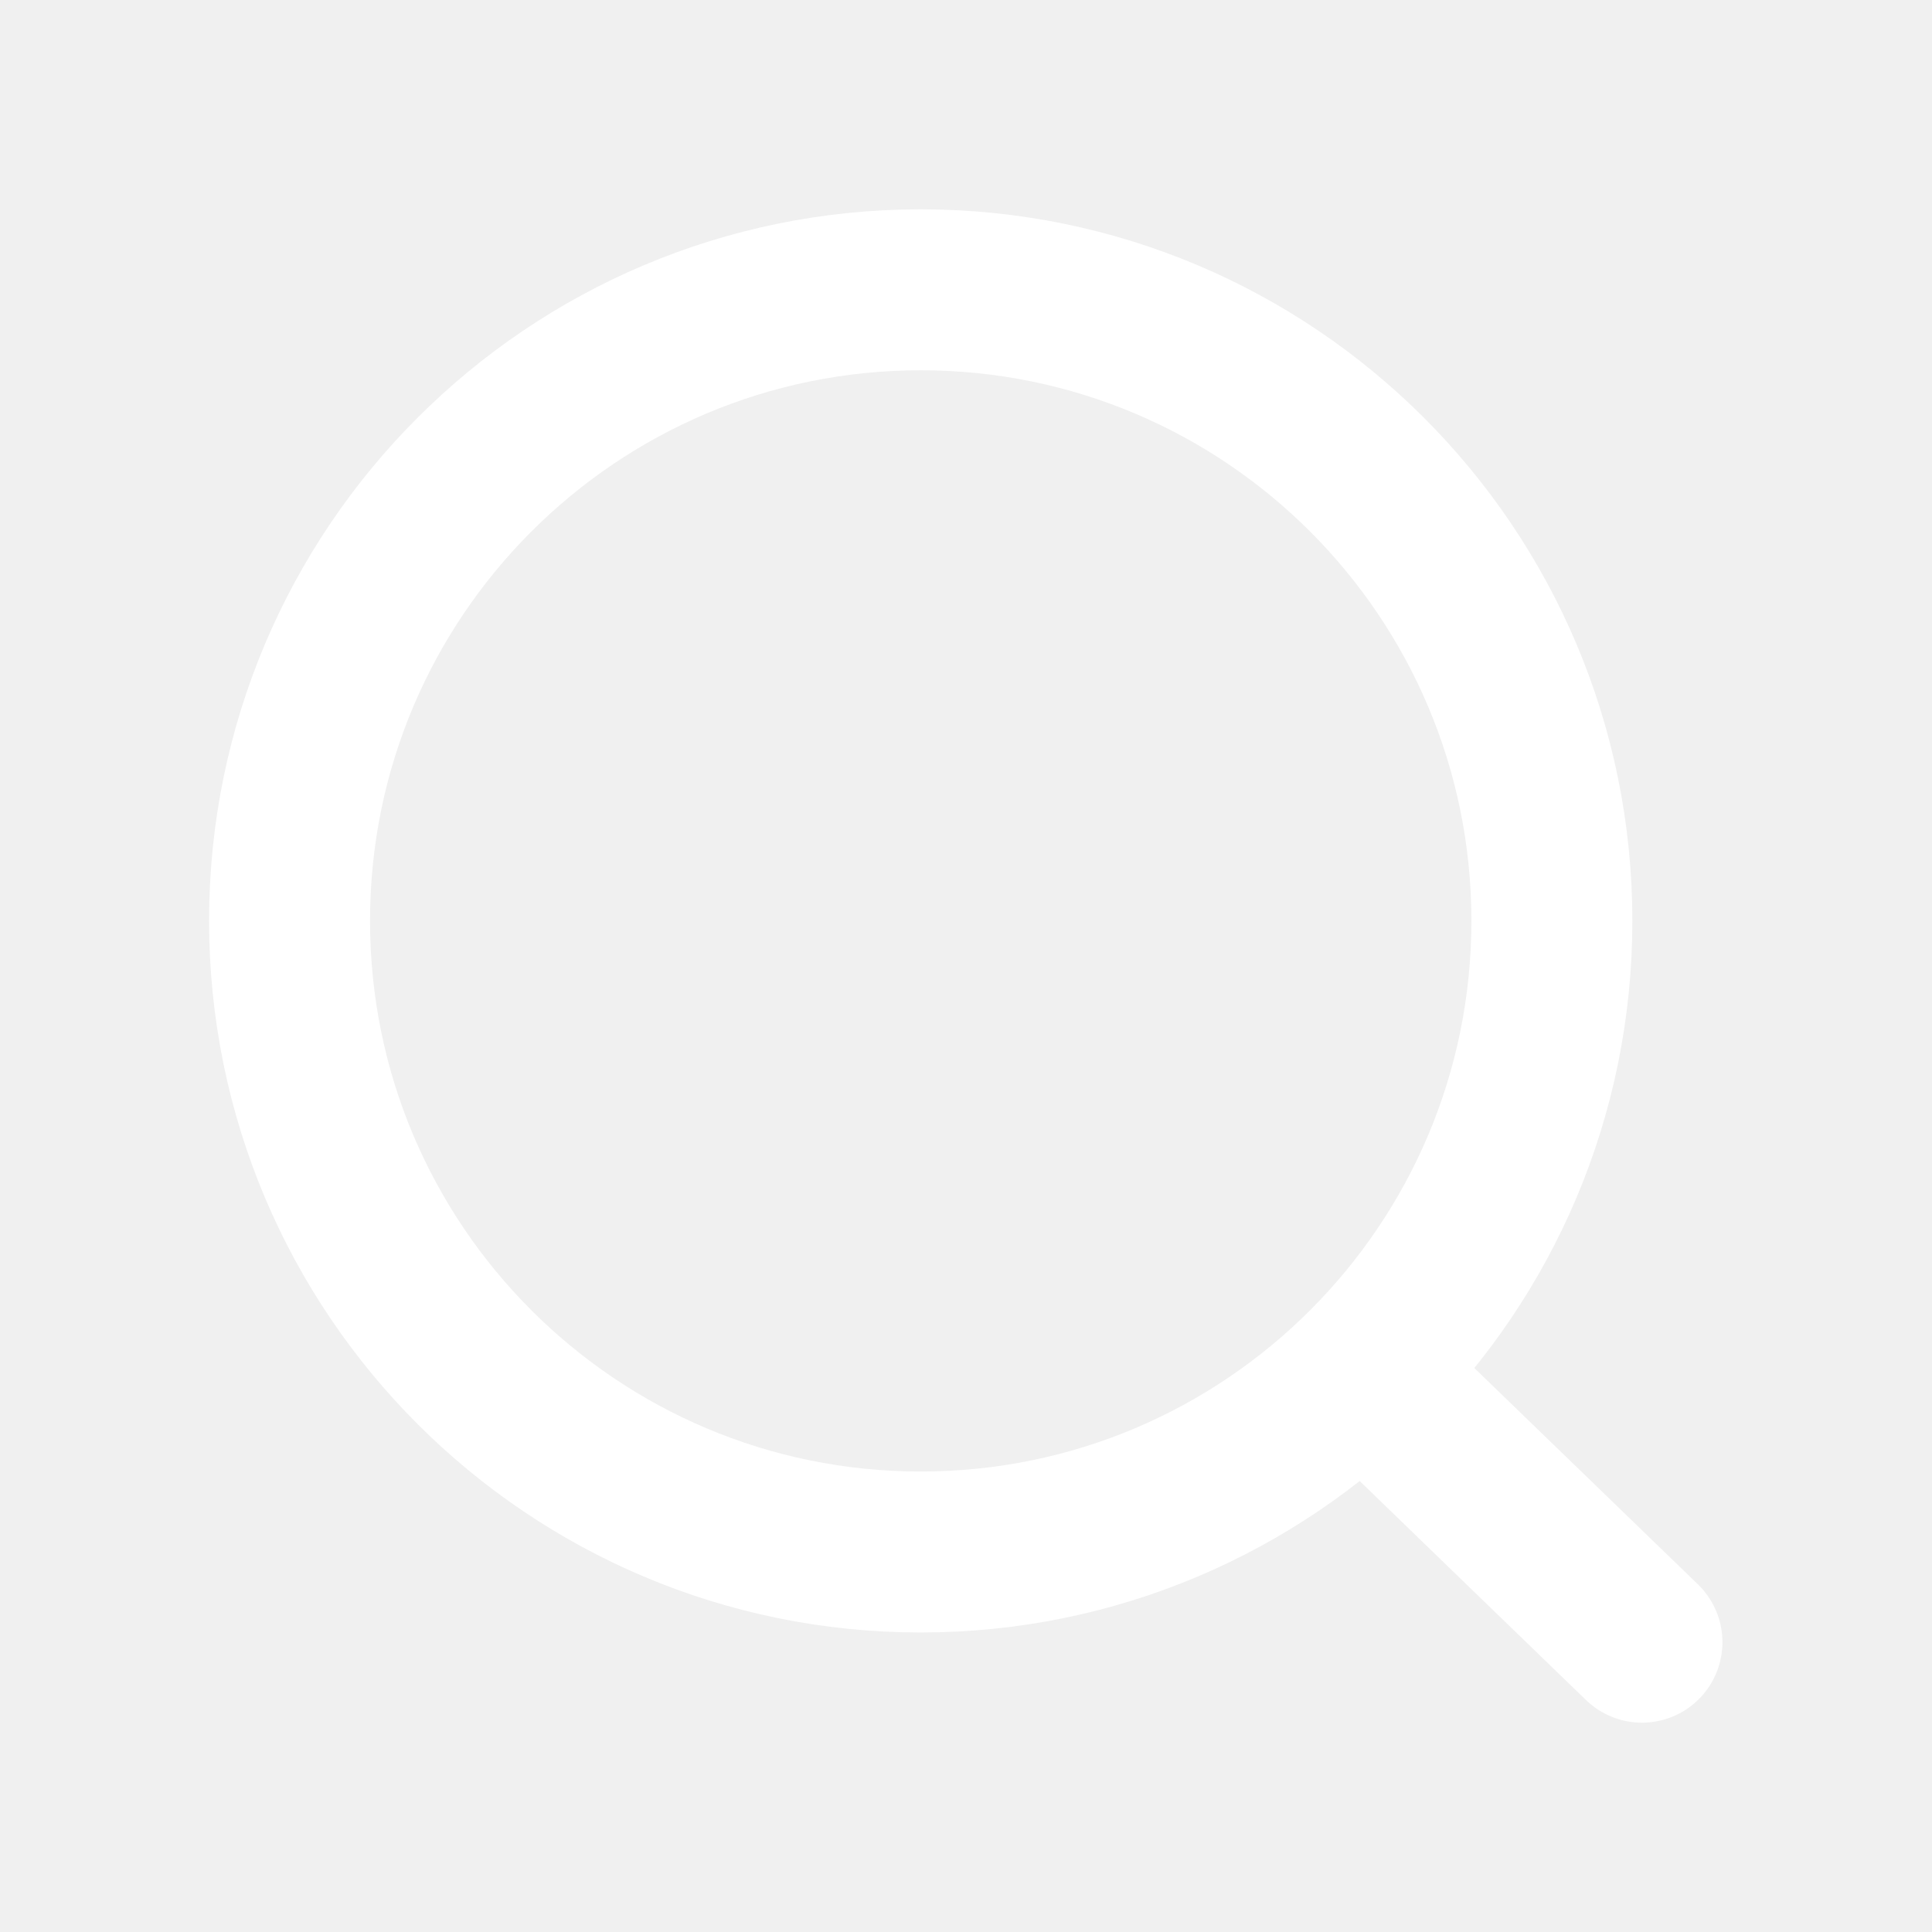
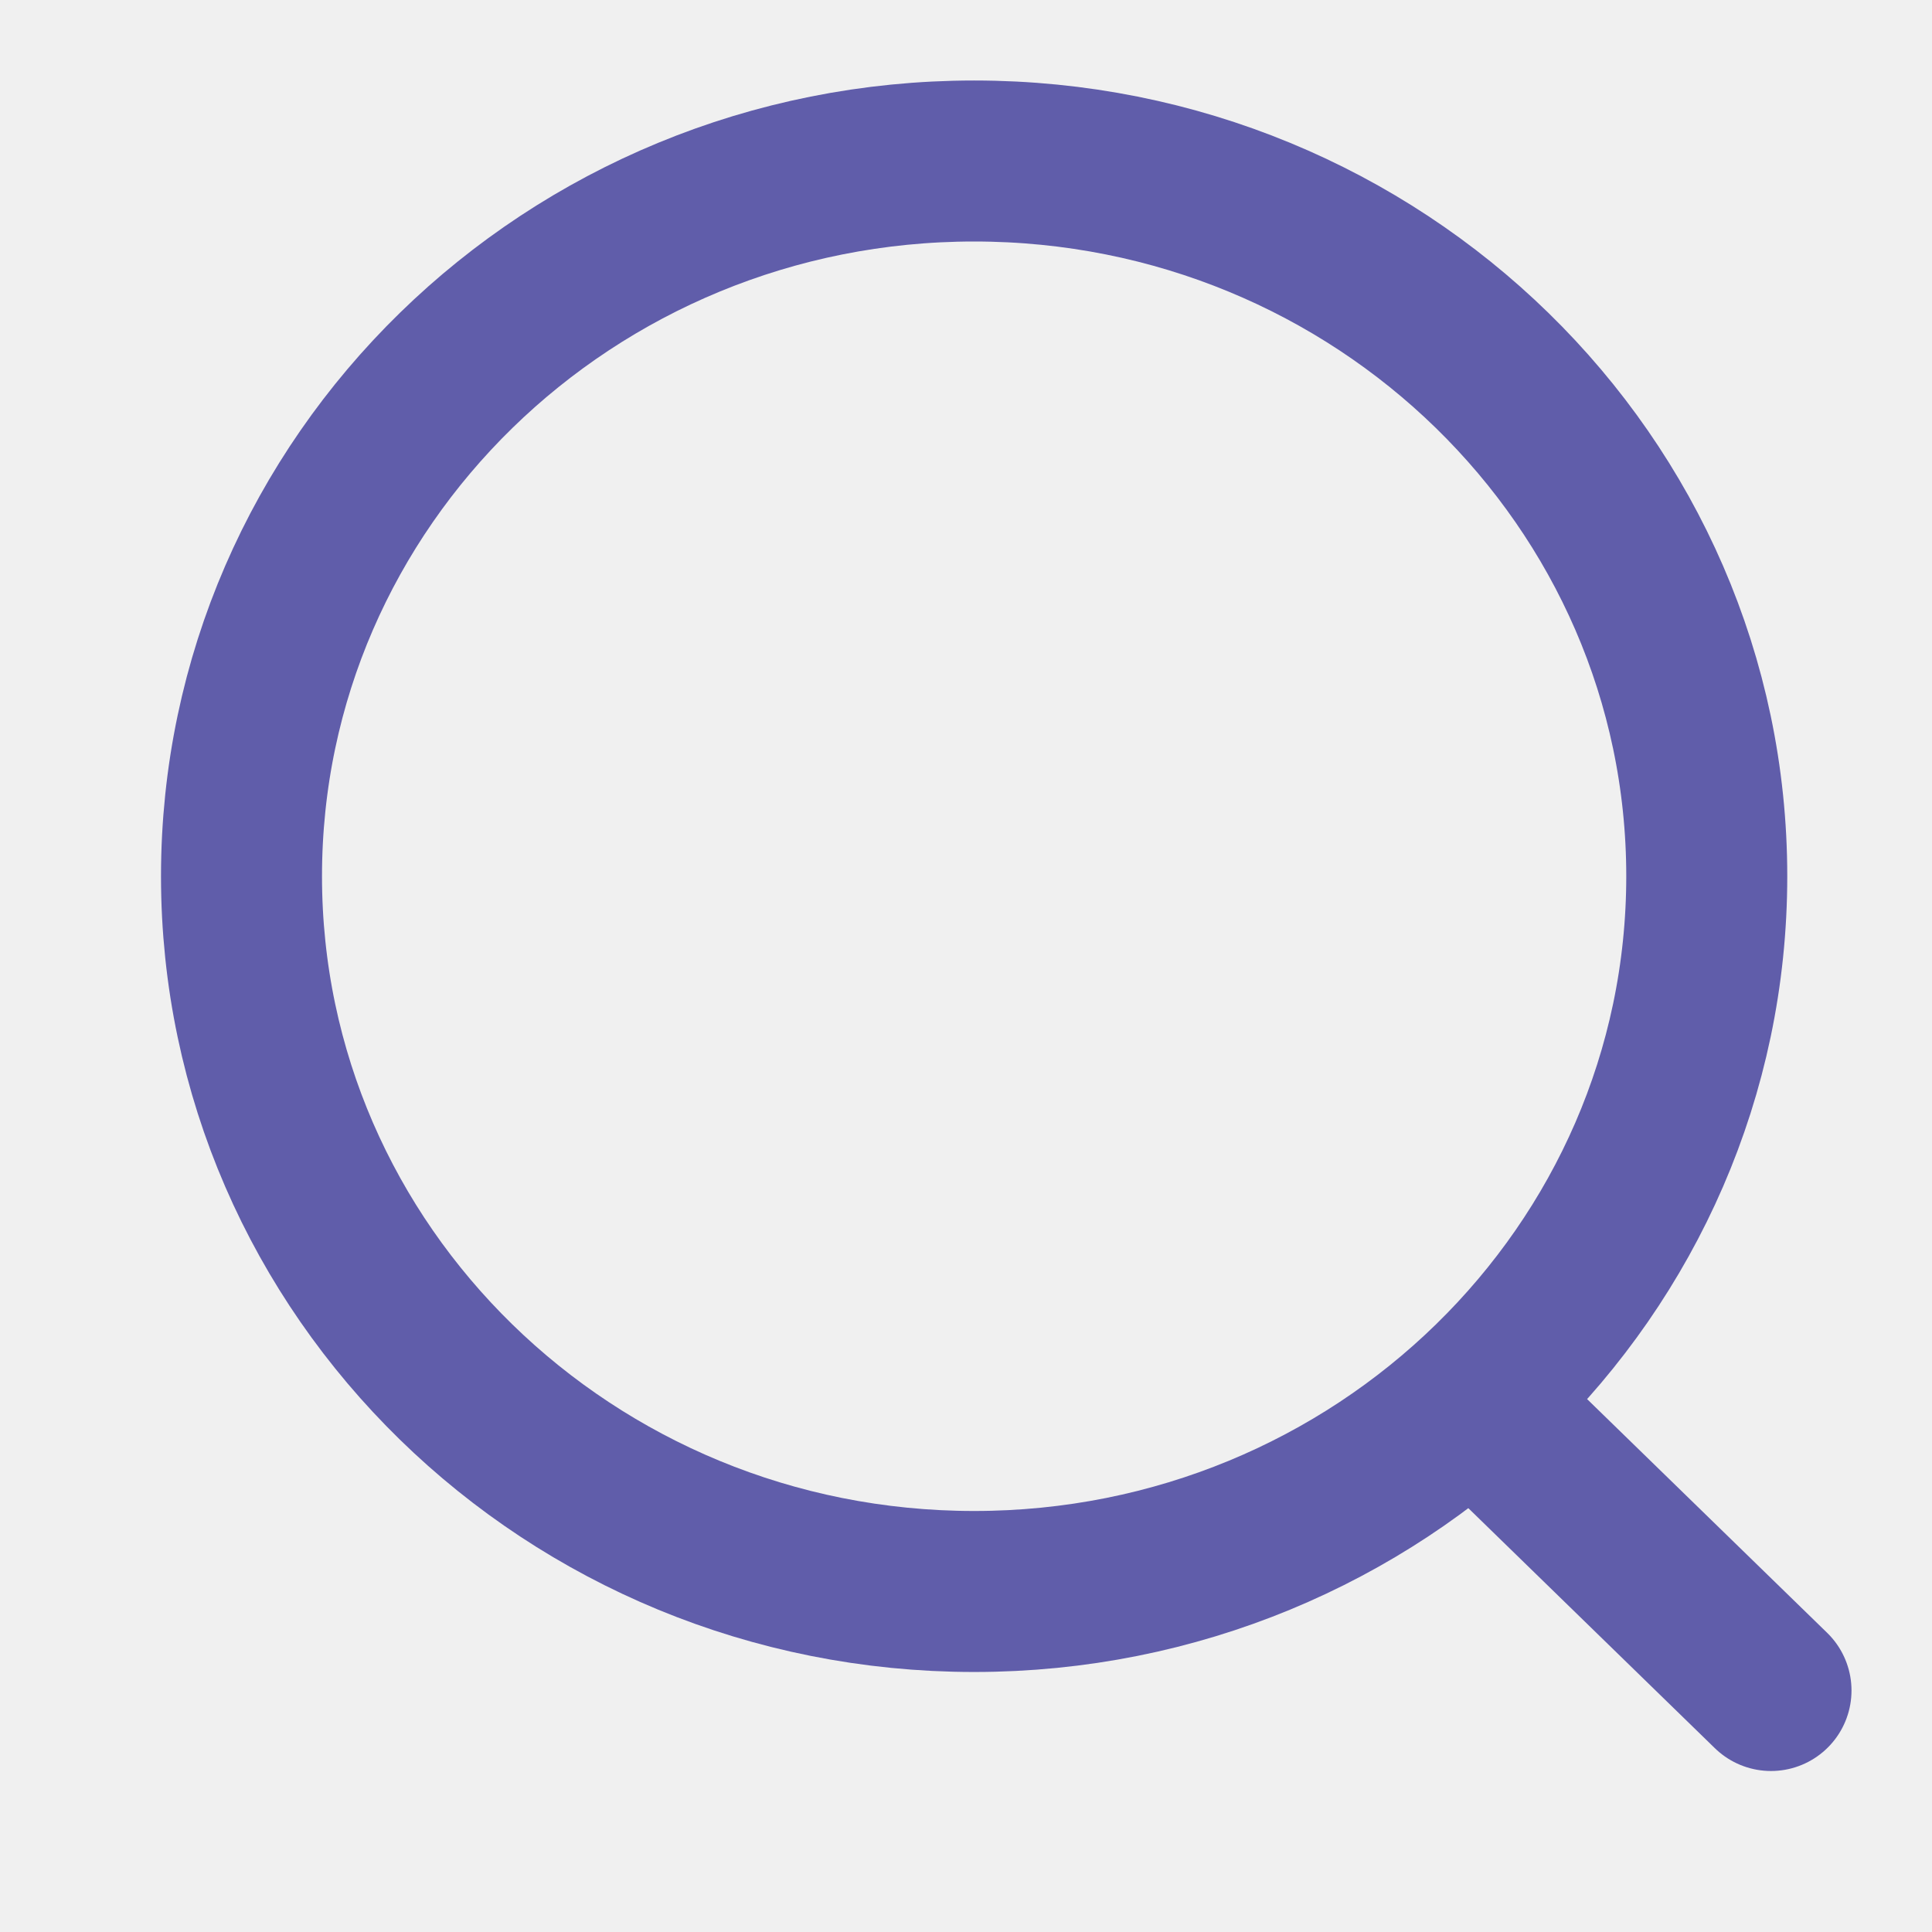
- <svg xmlns="http://www.w3.org/2000/svg" width="16" height="16" viewBox="0 0 16 16" fill="none">
-   <path d="M11.283 11.36L13.598 13.6M12.852 7.626C12.852 10.513 10.512 12.853 7.625 12.853C4.739 12.853 2.398 10.513 2.398 7.626C2.398 4.74 4.739 2.4 7.625 2.4C10.512 2.4 12.852 4.74 12.852 7.626Z" stroke="#FFFFFF" stroke-width="1.333" stroke-linecap="round" />
+ <svg xmlns="http://www.w3.org/2000/svg" width="24" height="24" viewBox="0 0 24 24" fill="none">
+   <ellipse cx="12.101" cy="10.885" rx="9.101" ry="8.885" stroke="#605DAA" stroke-width="2" stroke-linecap="round" stroke-linejoin="round" />
+   <path d="M18.432 17.526L22 21" stroke="#605DAA" stroke-width="2" stroke-linecap="round" stroke-linejoin="round" />
</svg>
